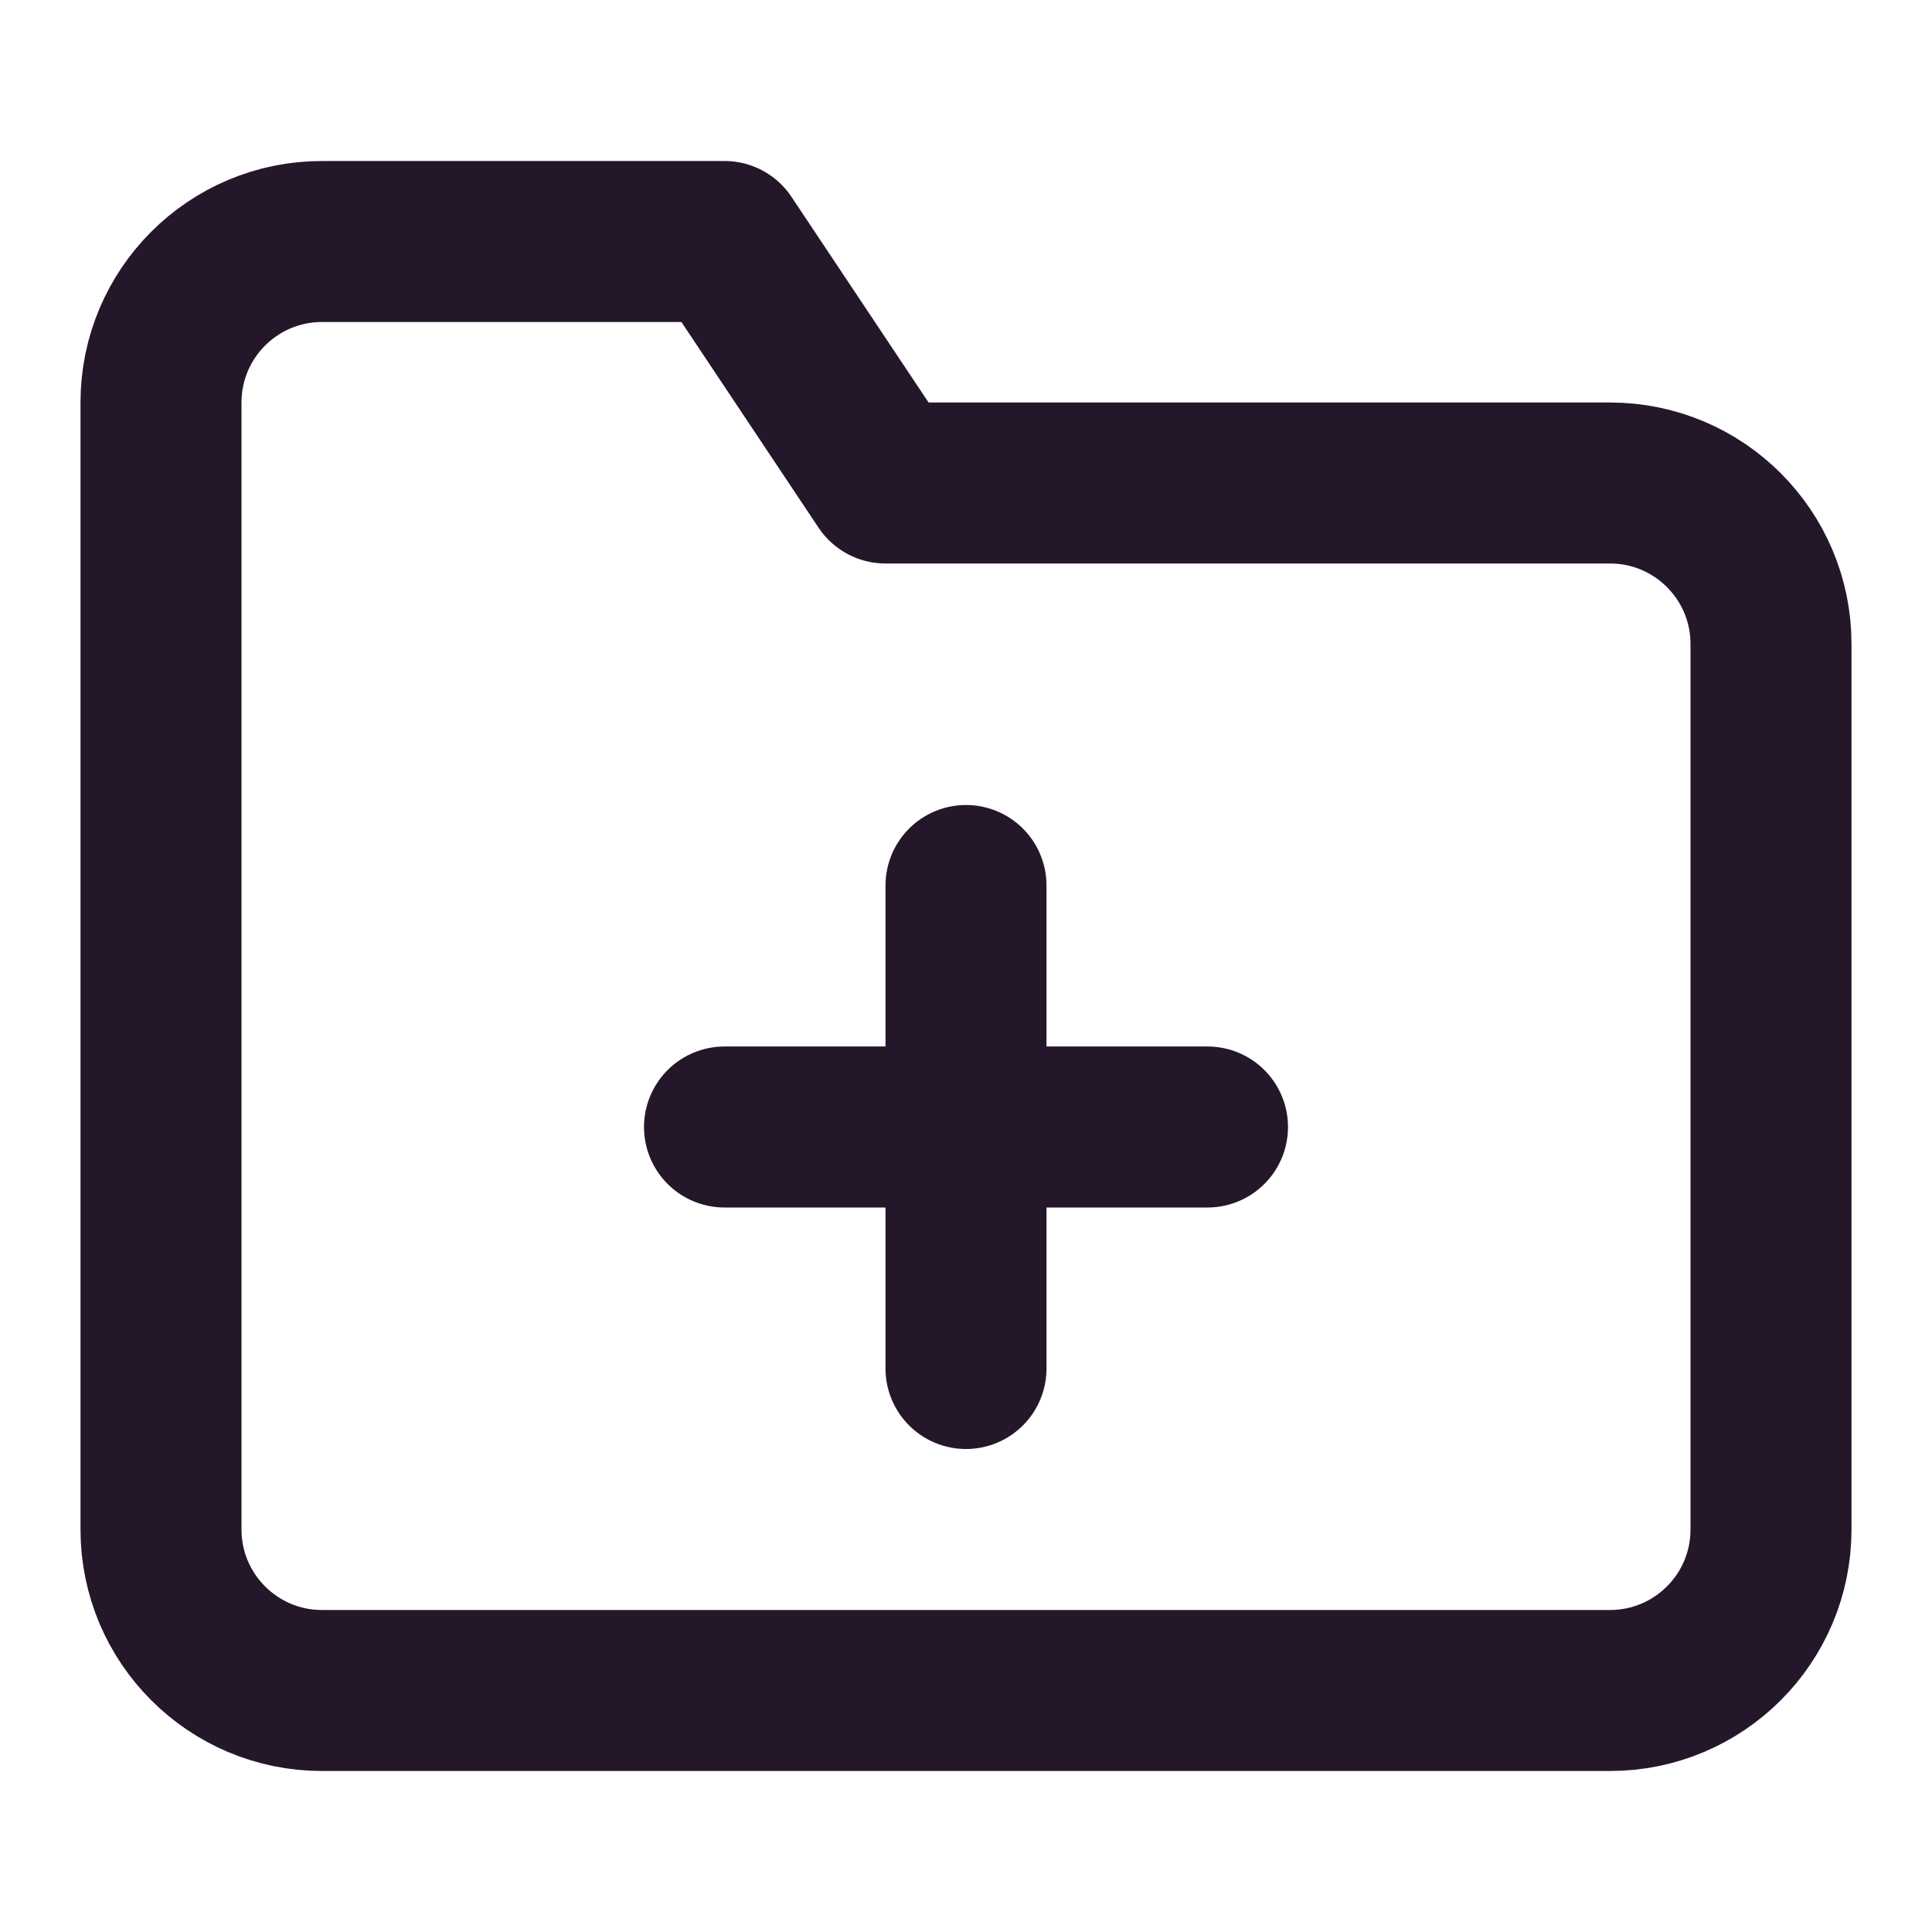
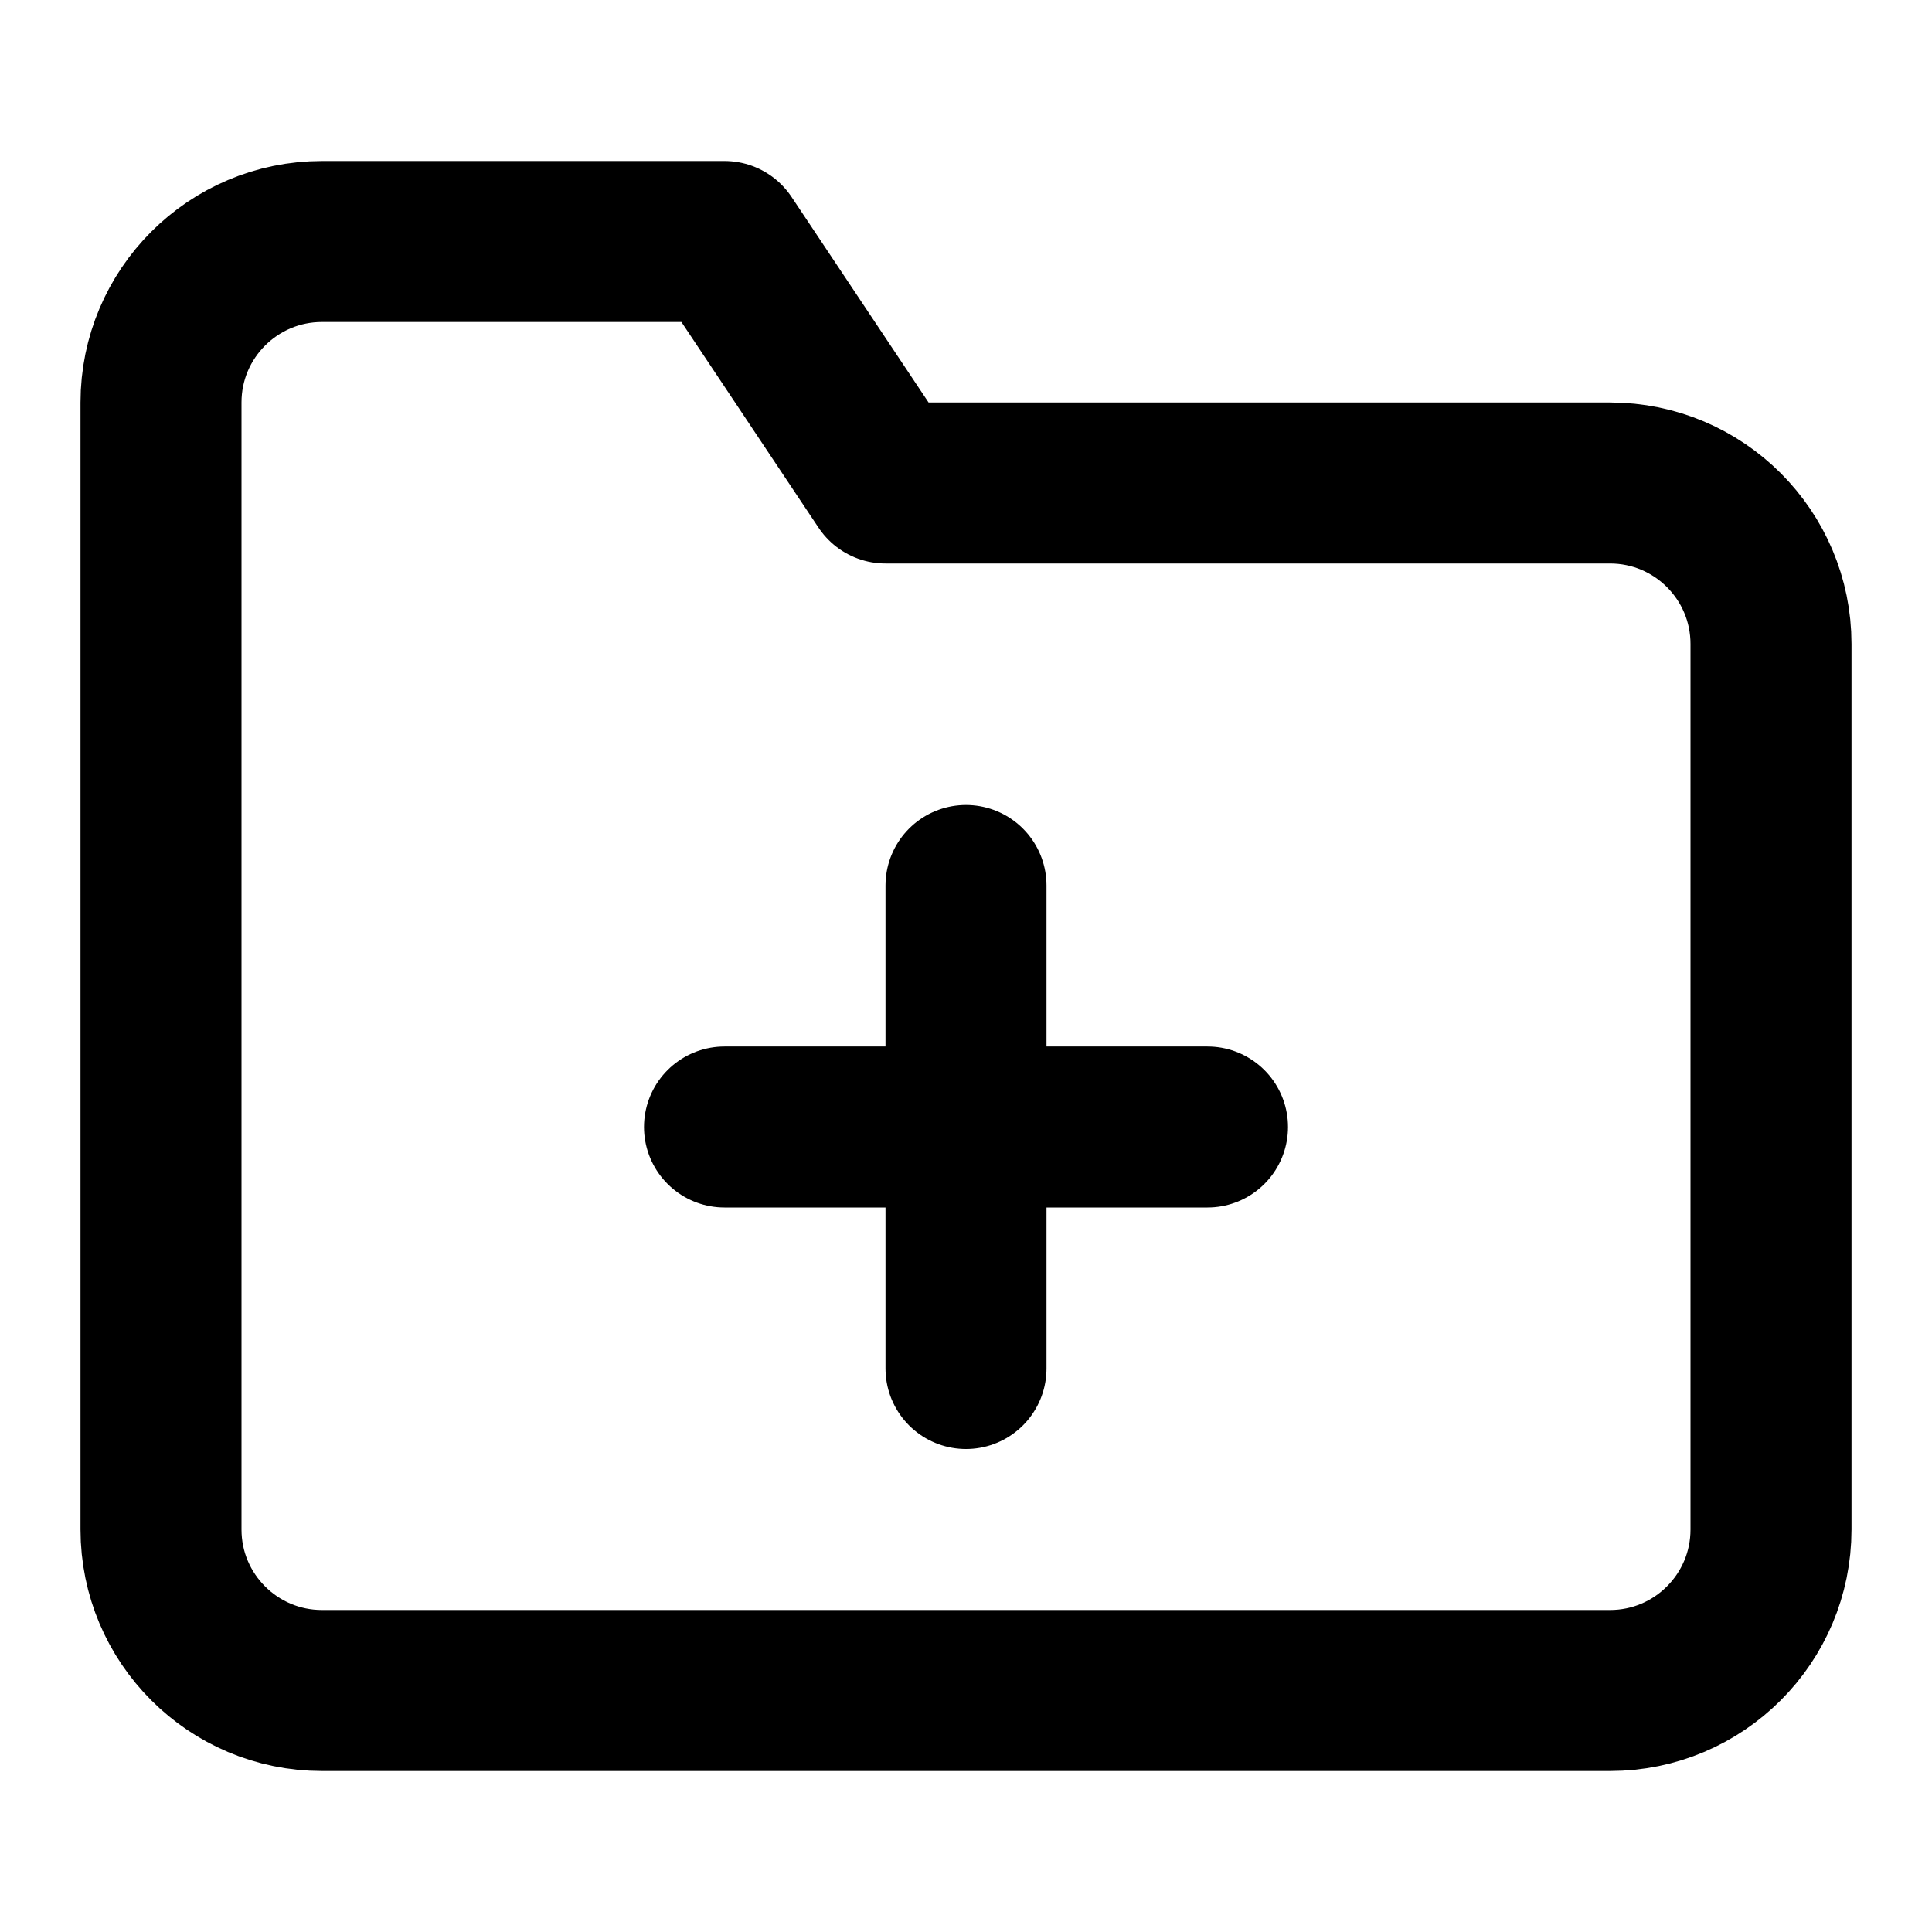
- <svg xmlns="http://www.w3.org/2000/svg" width="24" height="24" viewBox="0 0 24 24" fill="none" stroke="#25172a" stroke-width="2" stroke-linecap="round" stroke-linejoin="round" class="feather feather-folder-plus">
+ <svg xmlns="http://www.w3.org/2000/svg" width="24" height="24" viewBox="0 0 24 24" fill="none" stroke="currentColor" stroke-width="2" stroke-linecap="round" stroke-linejoin="round" class="feather feather-folder-plus">
  <path d="M22 19a2 2 0 0 1-2 2H4a2 2 0 0 1-2-2V5a2 2 0 0 1 2-2h5l2 3h9a2 2 0 0 1 2 2z" />
  <line x1="12" y1="11" x2="12" y2="17" />
  <line x1="9" y1="14" x2="15" y2="14" />
</svg>
